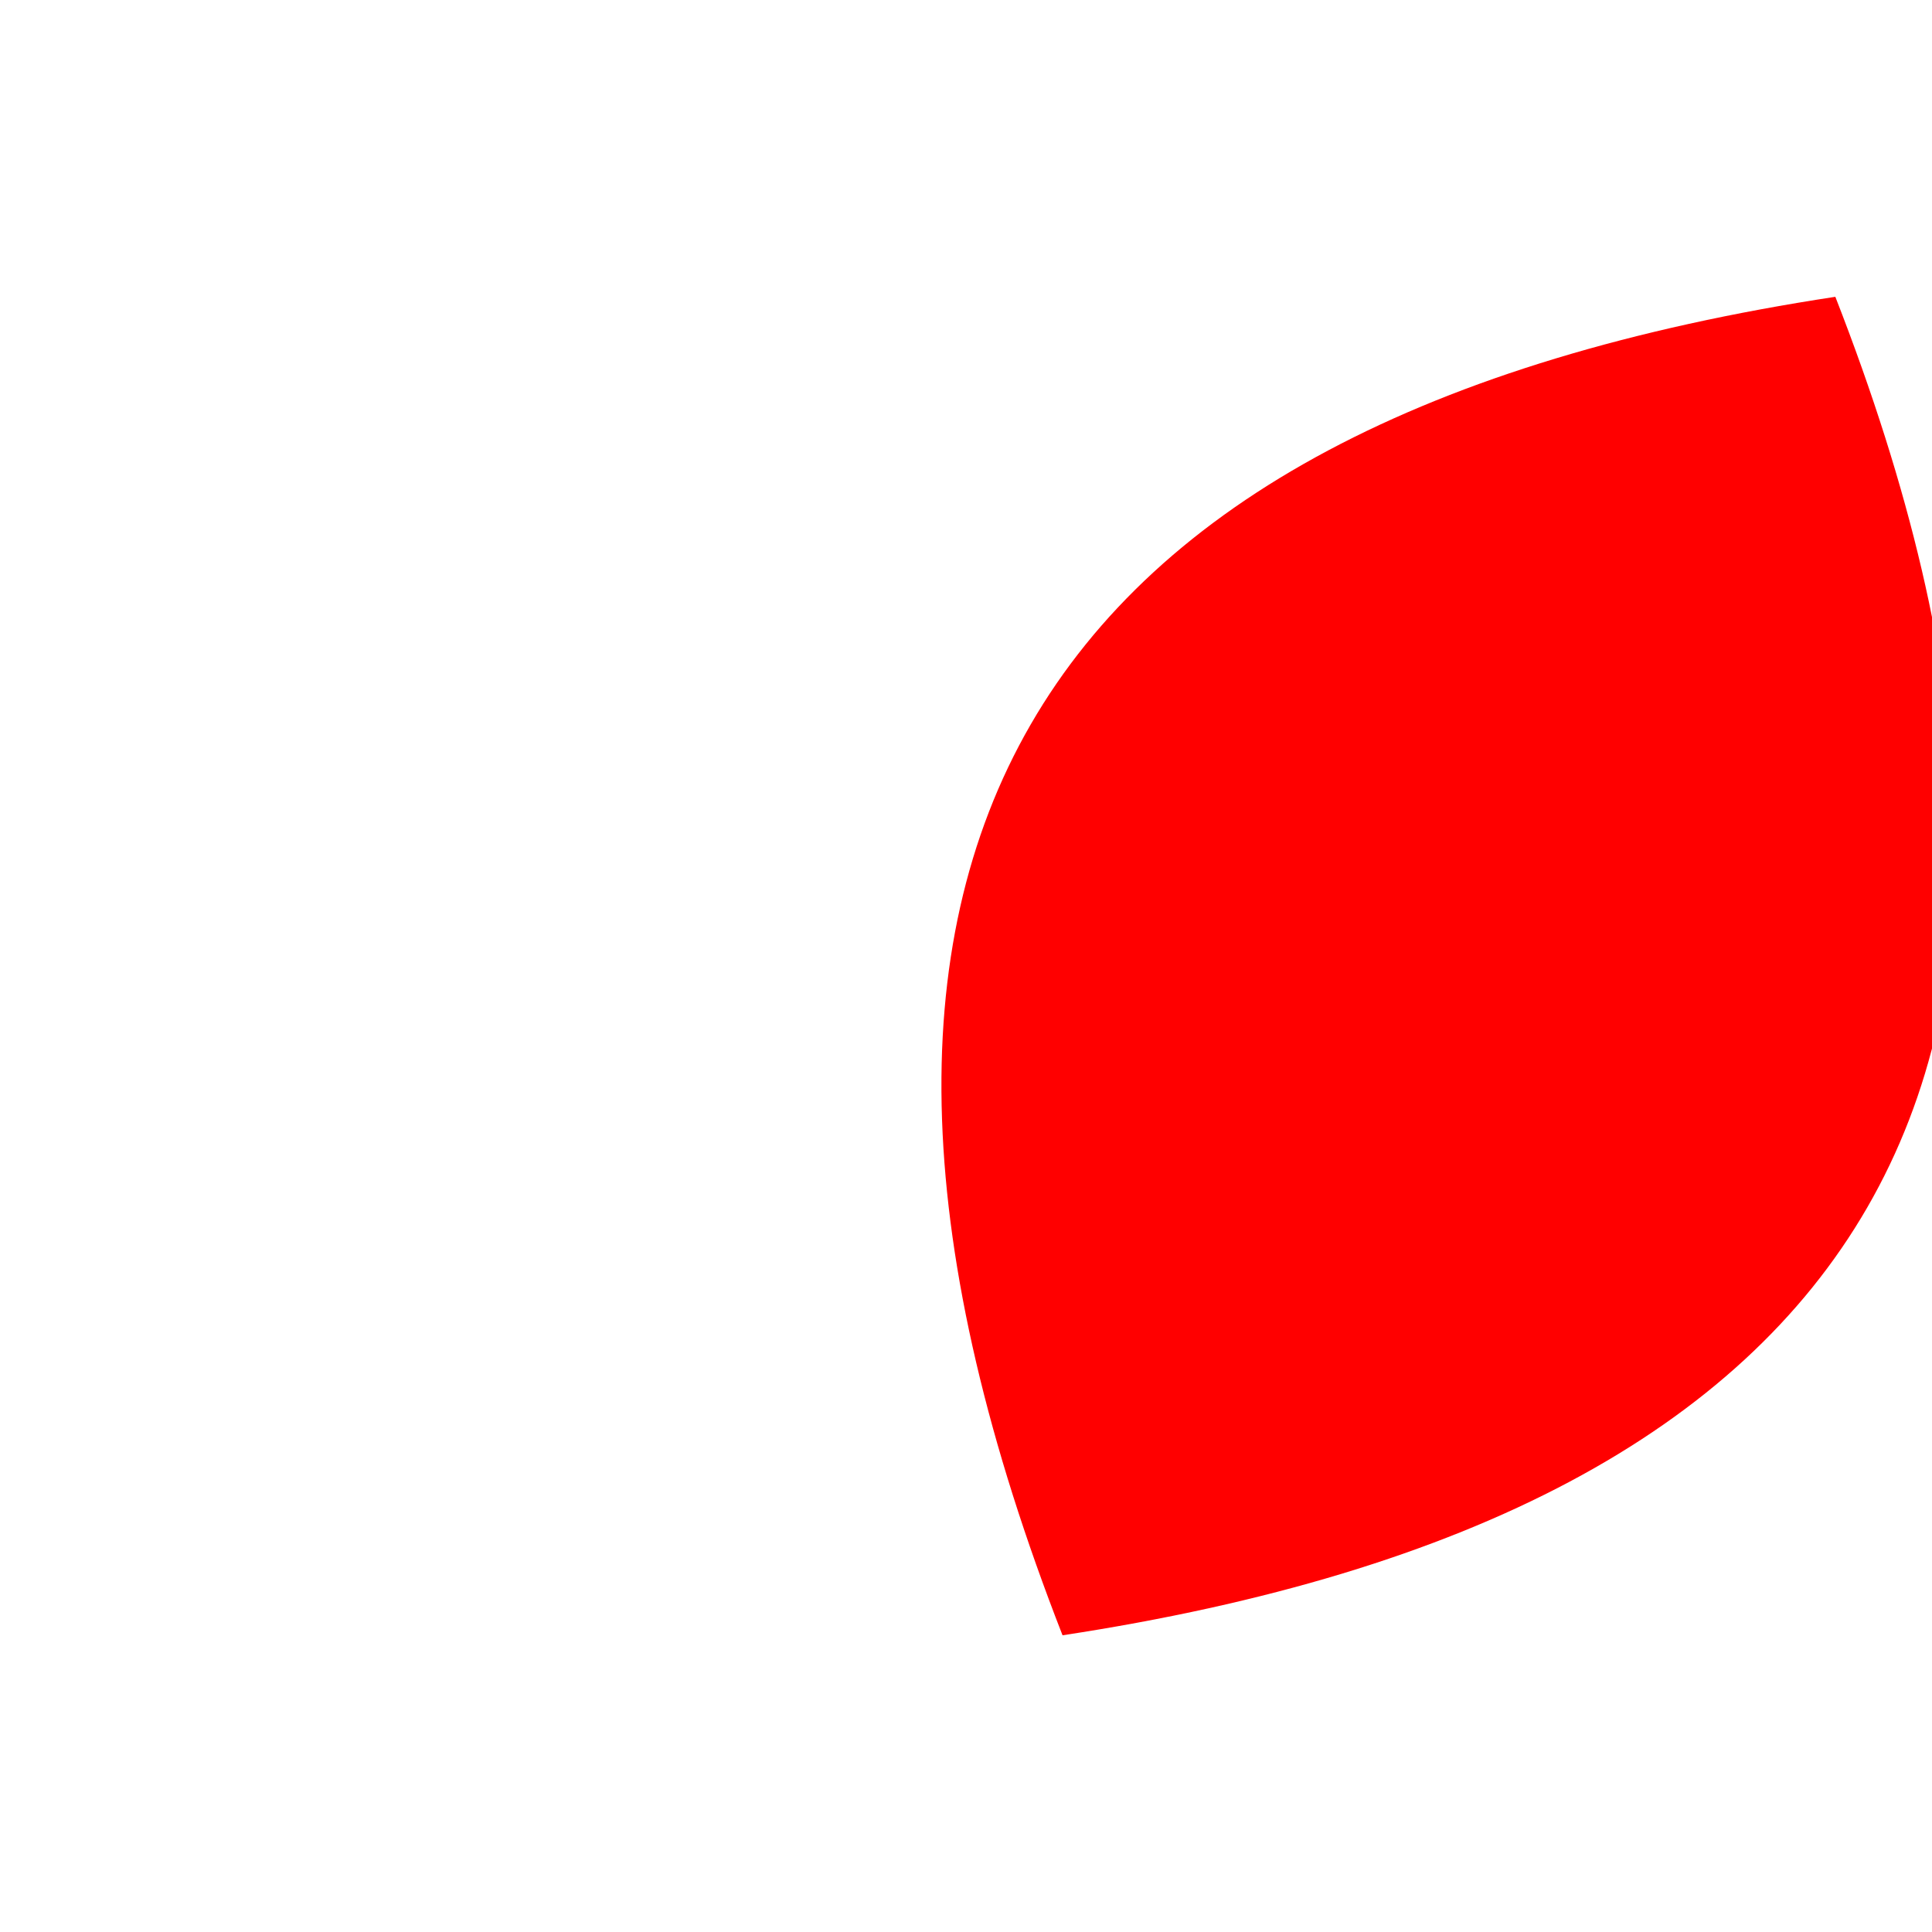
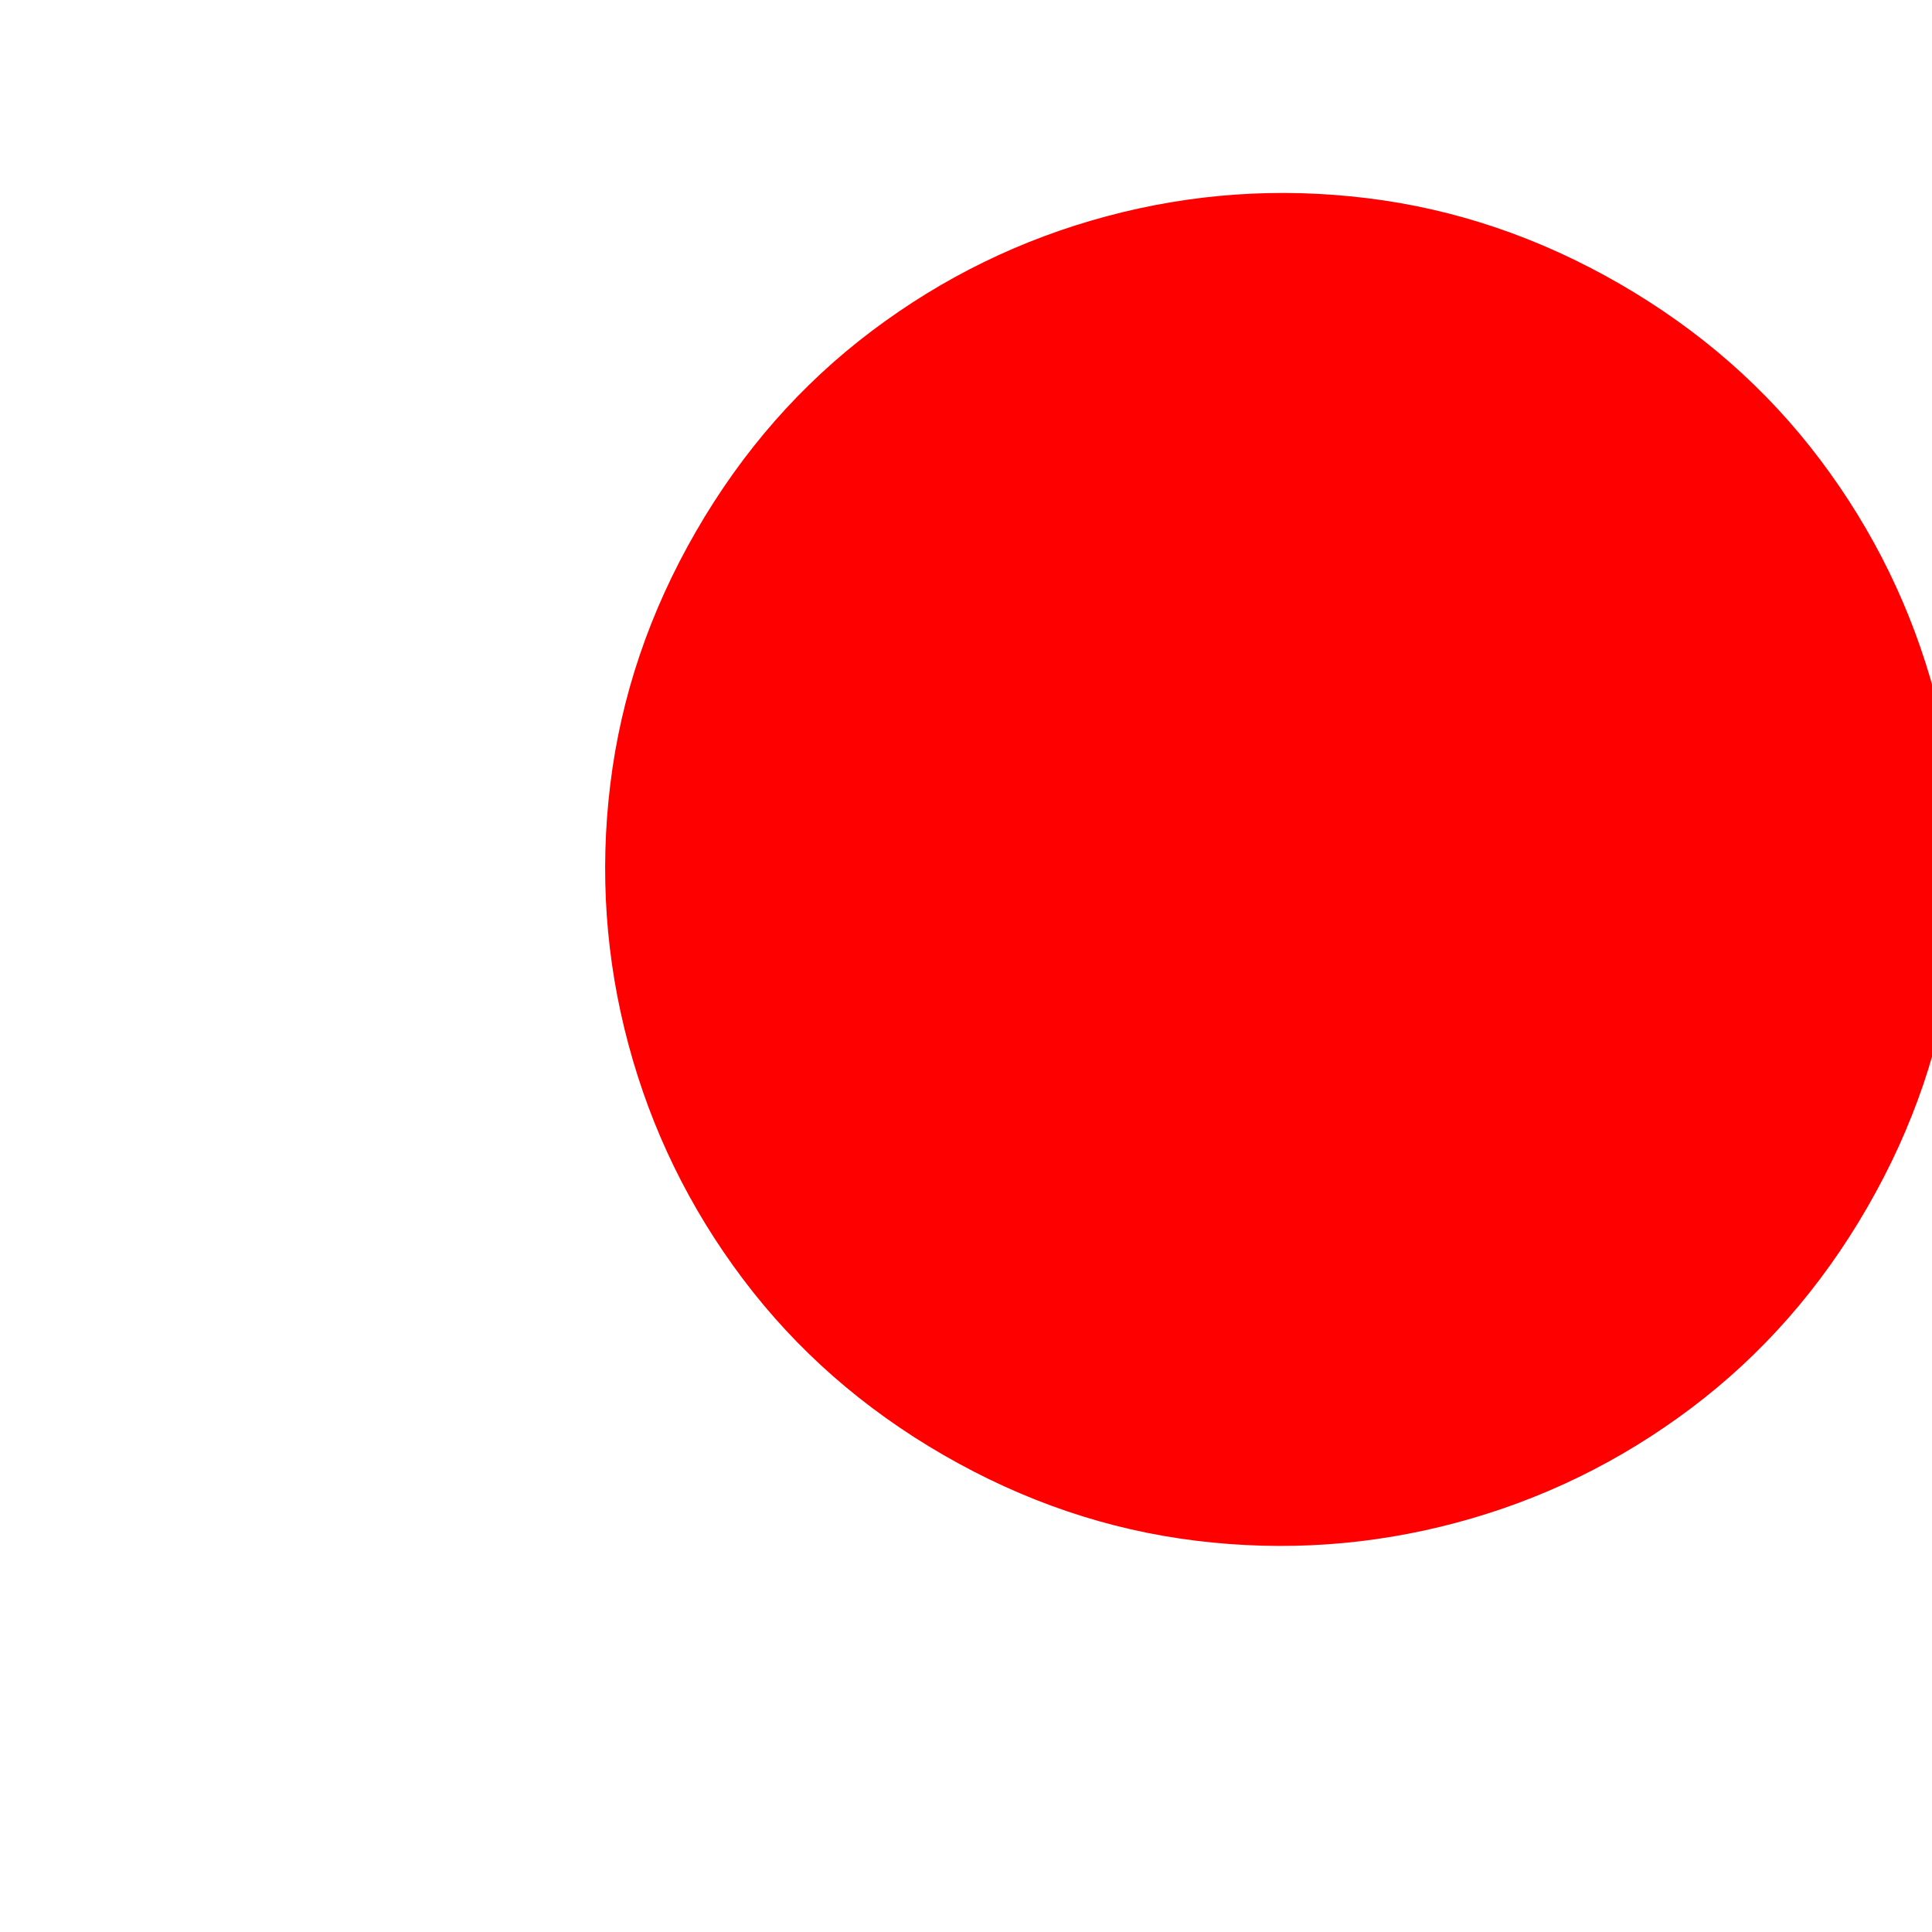
<svg xmlns="http://www.w3.org/2000/svg" width="250" height="250" preserveAspectRatio="xMinYMin slice" viewBox="0 0 250 250" version="1.1">
-   <path d="M100,500 q400,500 800,0 q-400,-500 -800,0 Z" fill="#FF0000" transform="matrix(0.125,-0.2165,-0.2165,-0.125,233.2423,295.7561)" />
+   <path d="M850,600 q0,-72 -27,-135.5 q-27,-63.5 -75.5,-112 q-48.5,-48.5 -112,-75.5 q-63.5,-27 -135.5,-27 v350 h350 Z M150,600 q0,-72 27,-135.5 q27,-63.5 75.5,-112 q48.5,-48.5 112,-75.5 q63.5,-27 135.5,-27 v350 h-350 Z M150,600 q0,72 27,135.5 q27,63.5 75.5,112 q48.5,48.5 112,75.5 q63.5,27 135.5,27 v-350 h-350 Z M850,600 q0,72 -27,135.5 q-27,63.5 -75.5,112 q-48.5,48.5 -112,75.5 q-63.5,27 -135.5,27 v-350 h350 Z" fill="#FF0000" transform="matrix(0.125,-0.2165,-0.2165,-0.125,233.2423,295.7561)" />
</svg>
